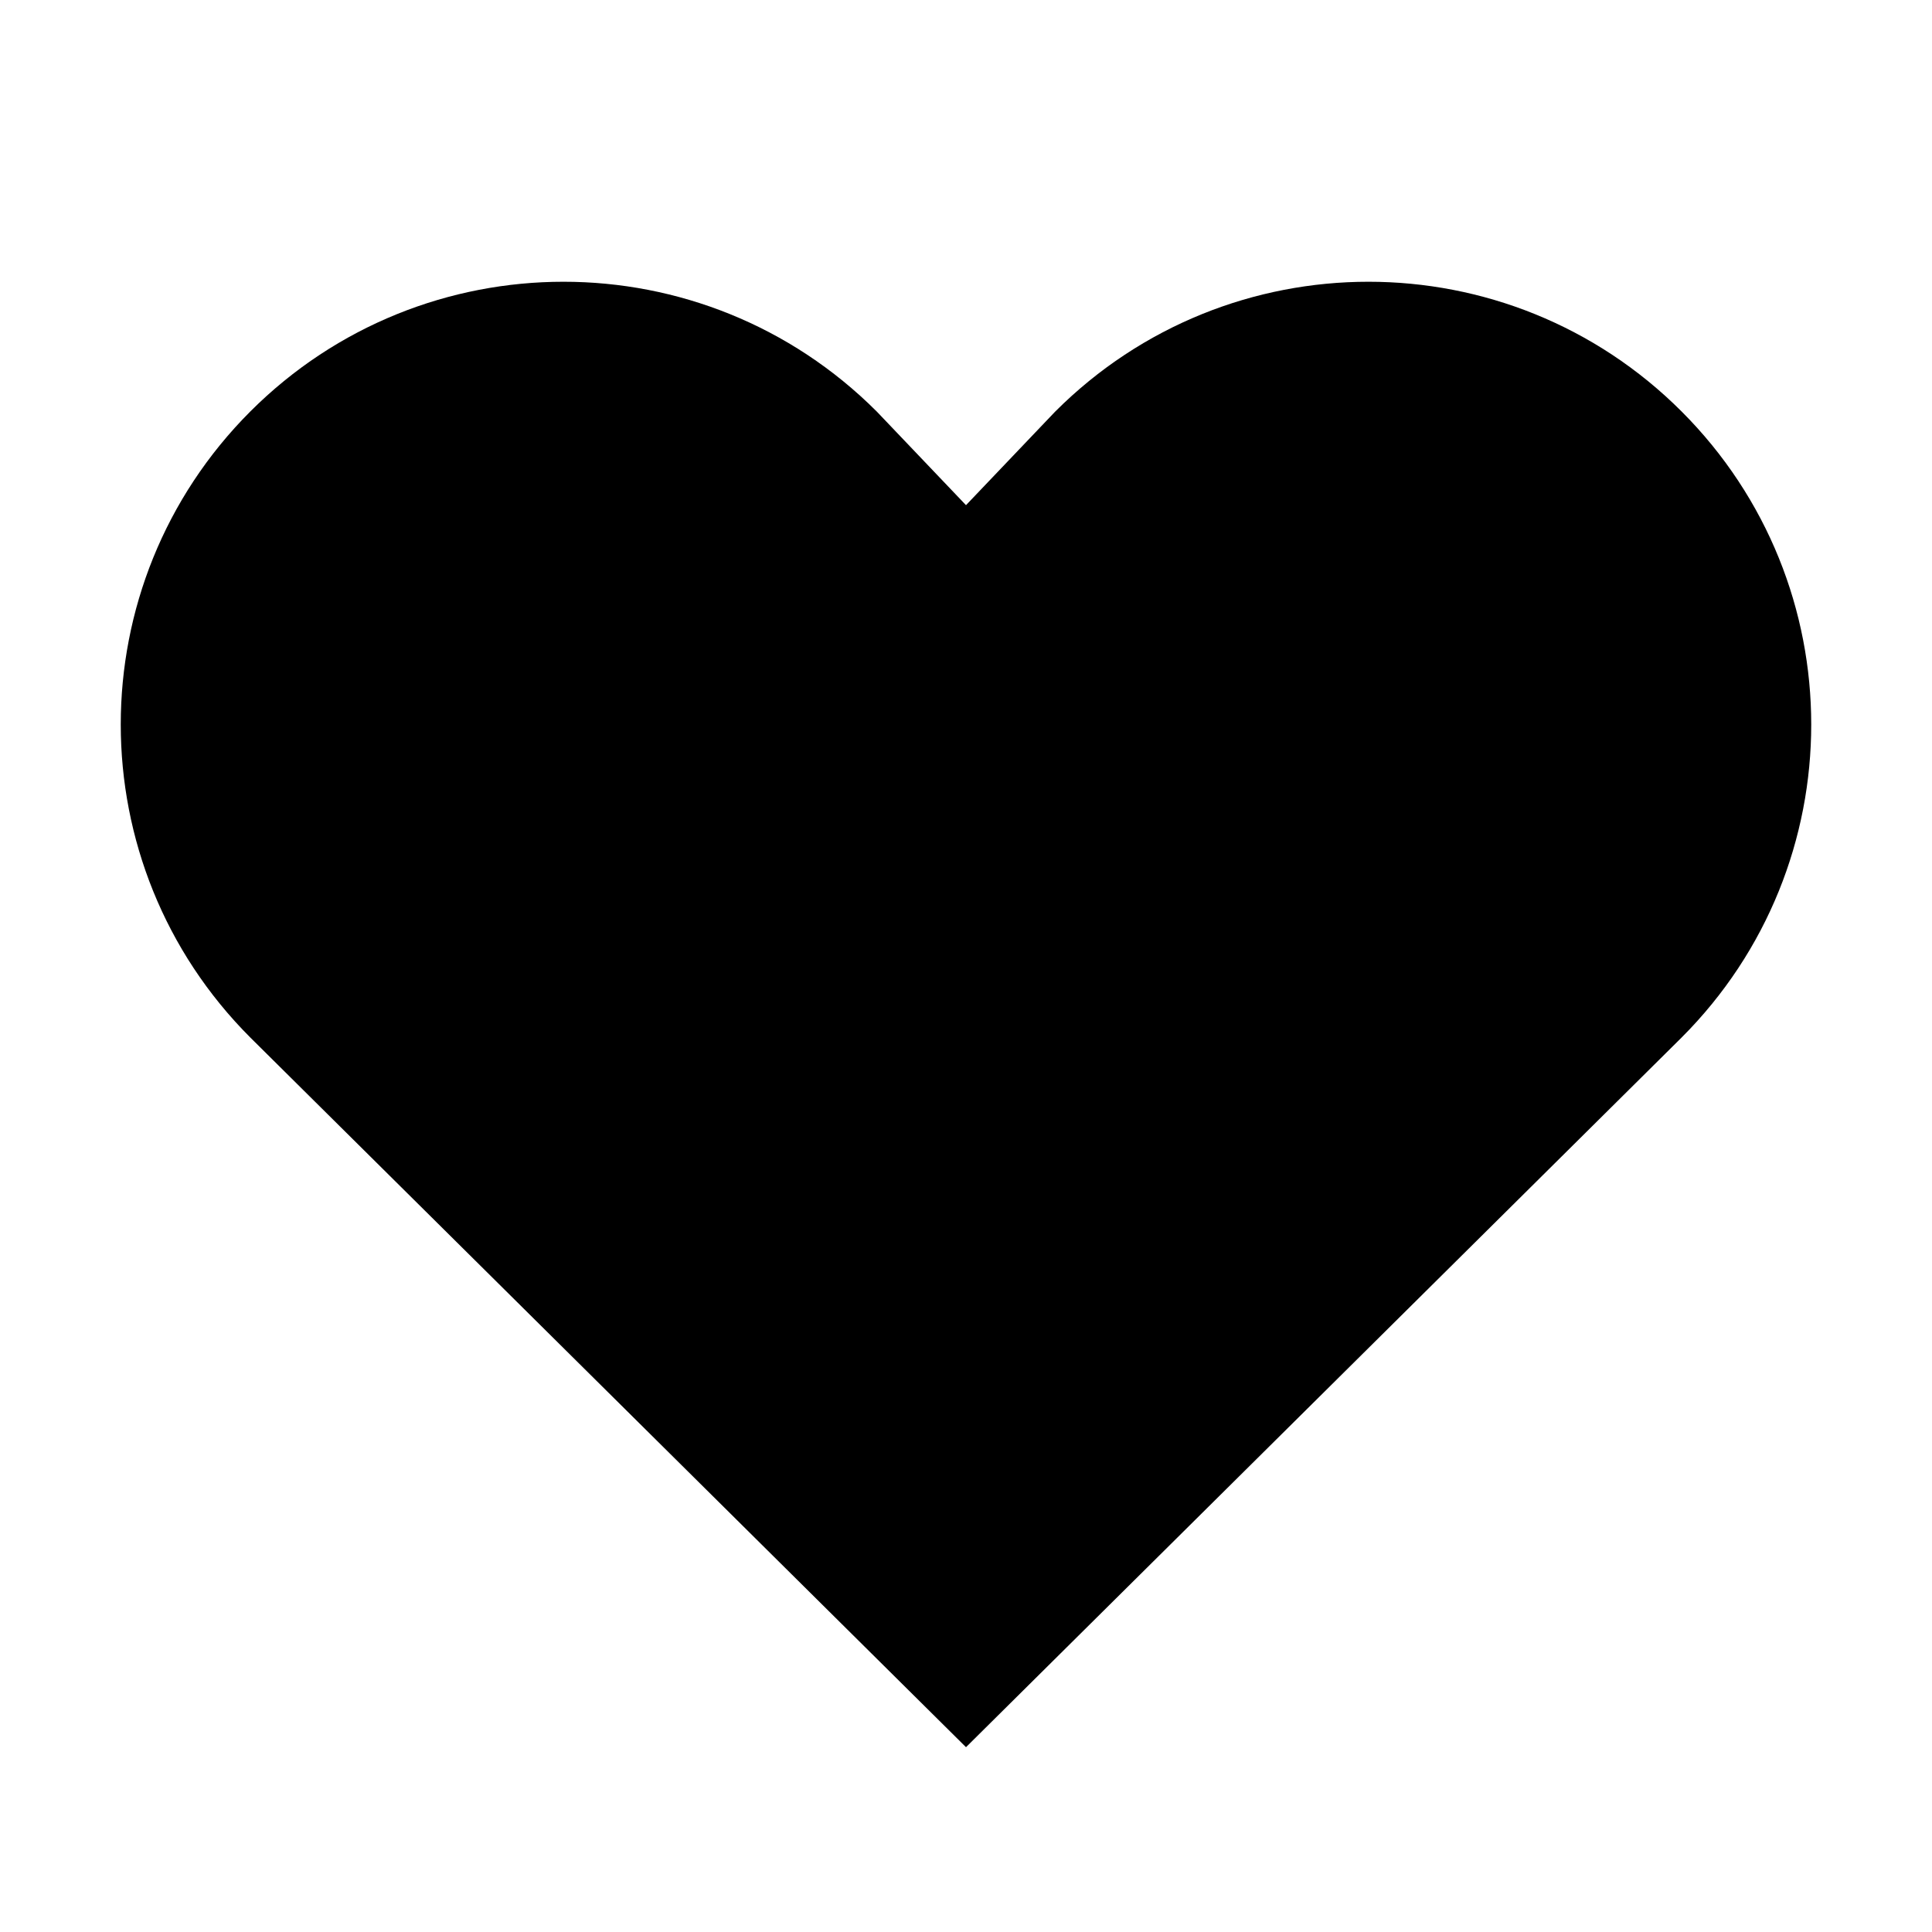
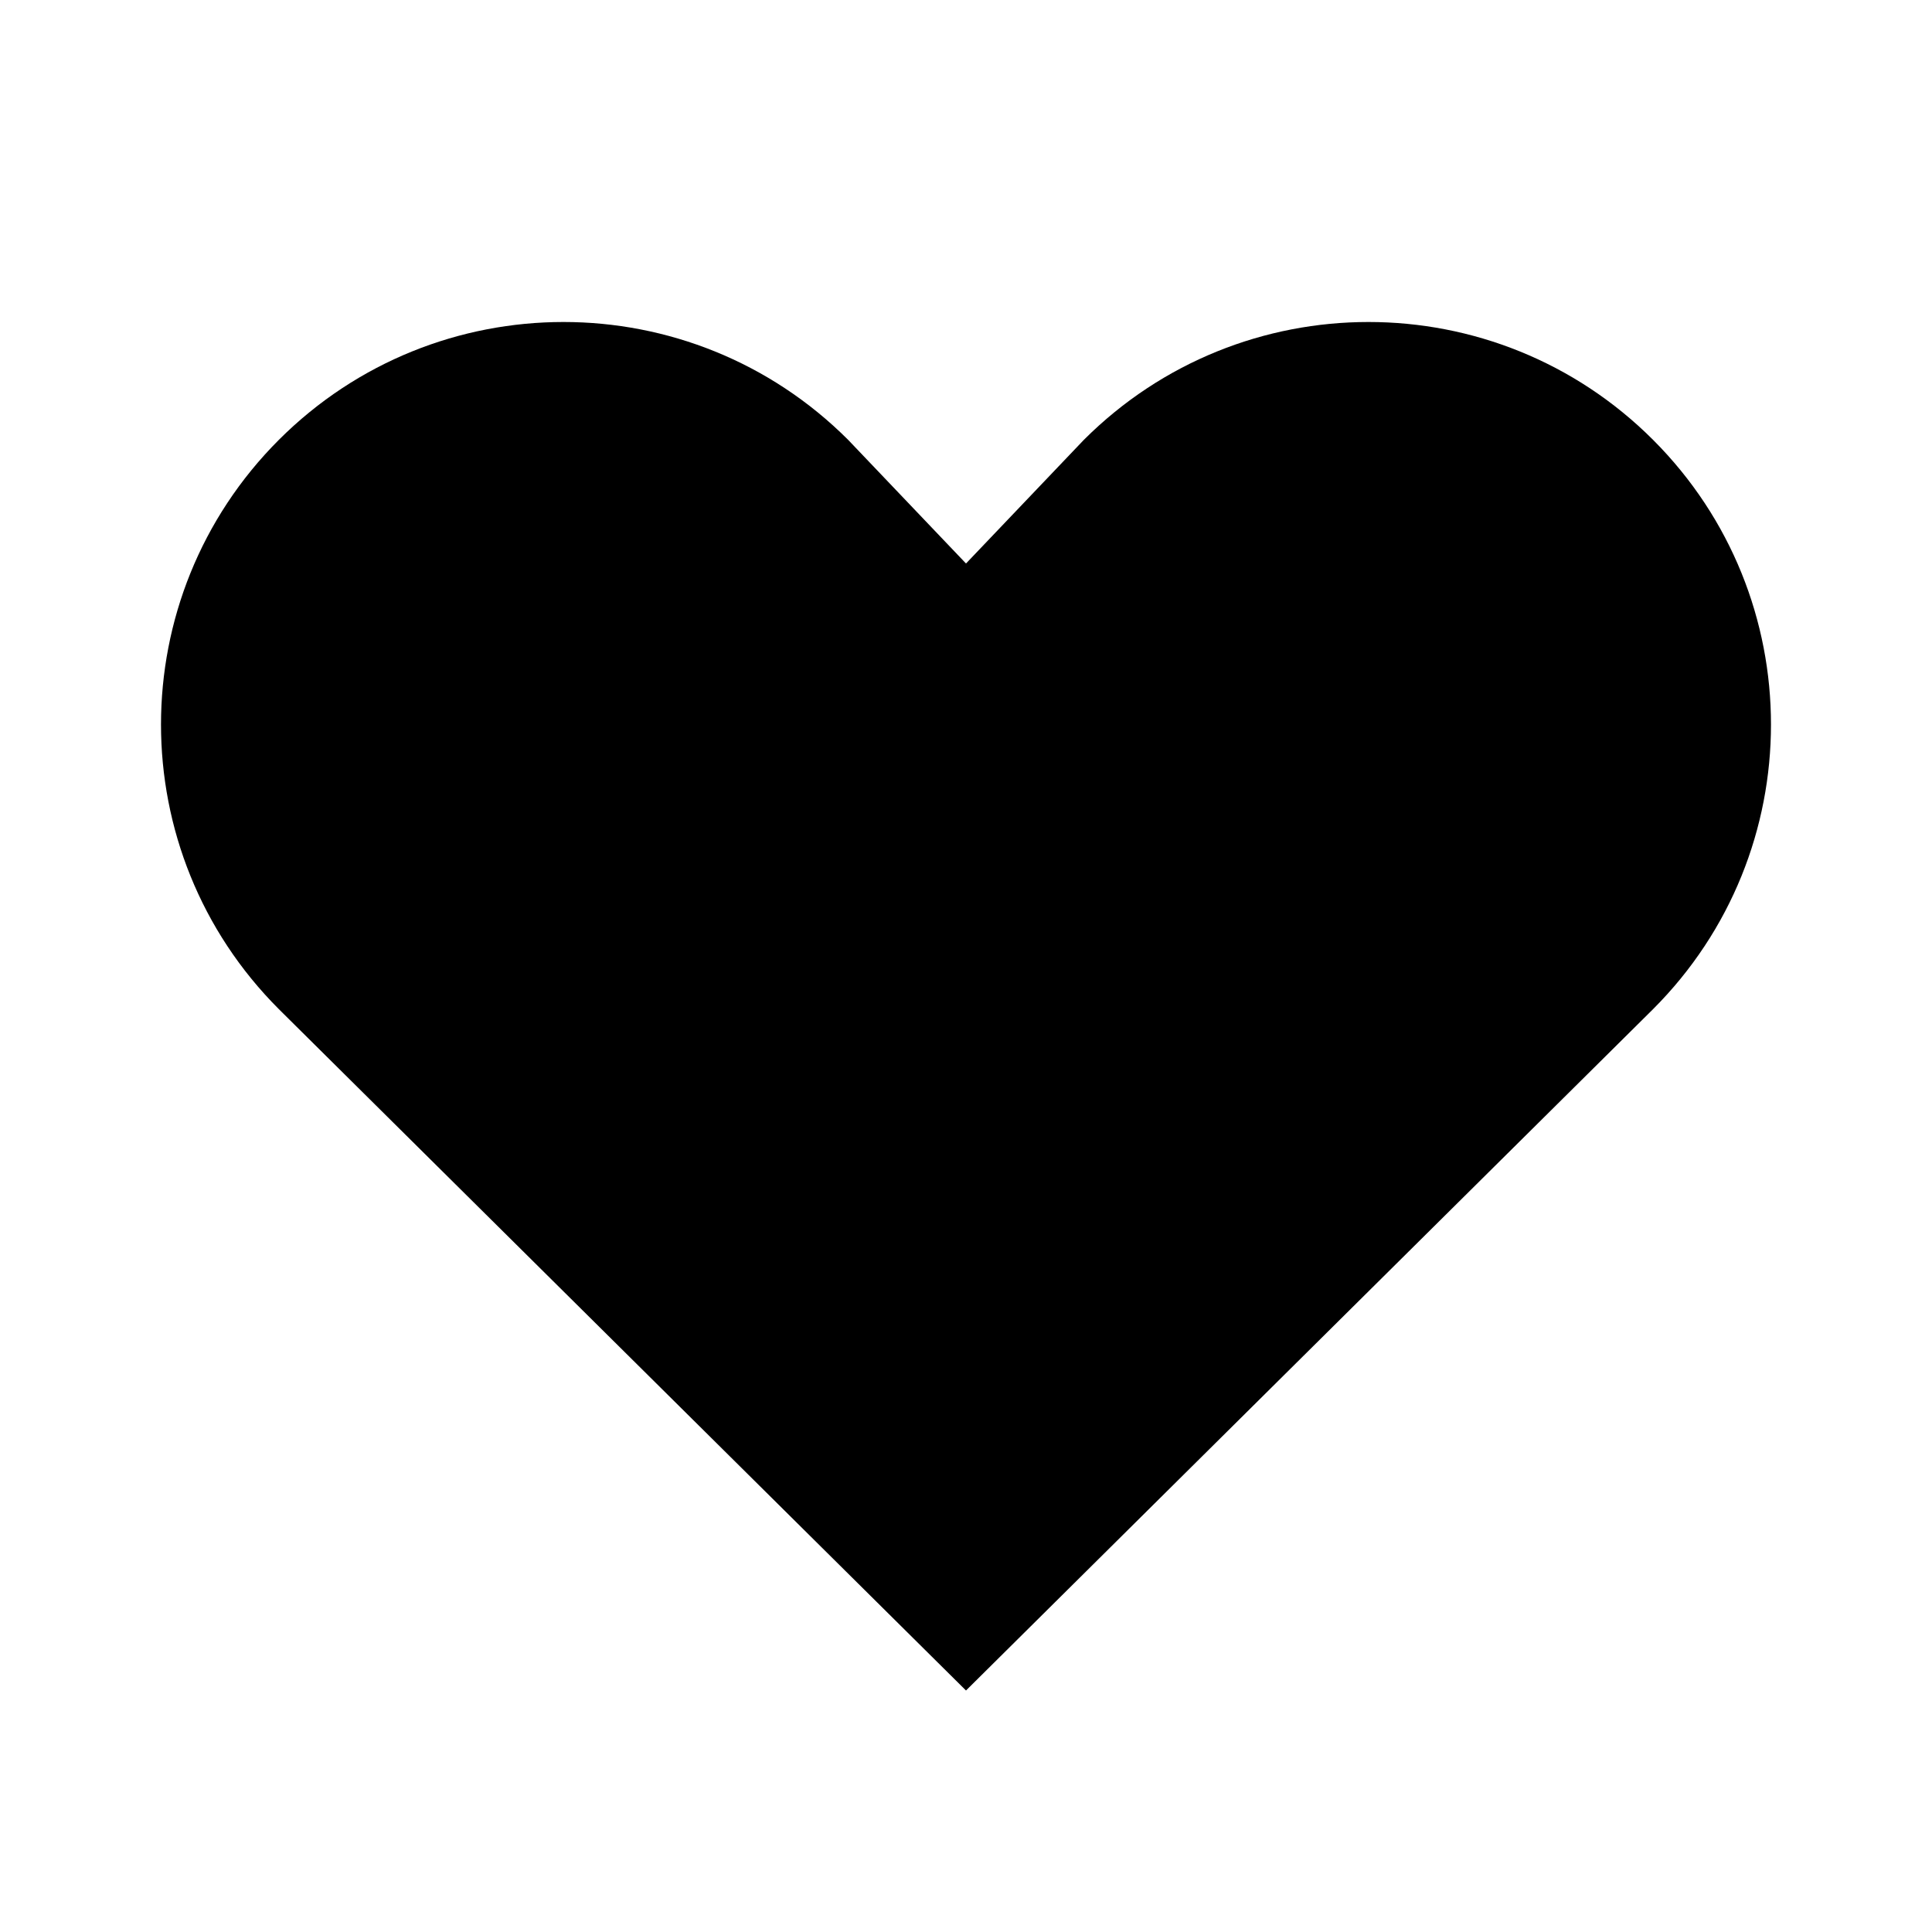
<svg xmlns="http://www.w3.org/2000/svg" width="24" height="24" viewBox="0 0 24 24" fill="none">
-   <path d="M20.535 12.536L12 21L3.464 12.536C1.512 10.583 1.512 7.417 3.464 5.464C5.417 3.512 8.583 3.512 10.536 5.464L12 7L13.464 5.464C15.417 3.512 18.583 3.512 20.535 5.464C22.488 7.417 22.488 10.583 20.535 12.536Z" fill="black" stroke="black" />
+   <path d="M20.535 12.536L12 21L3.464 12.536C1.512 10.583 1.512 7.417 3.464 5.464C5.417 3.512 8.583 3.512 10.536 5.464L12 7L13.464 5.464C15.417 3.512 18.583 3.512 20.535 5.464C22.488 7.417 22.488 10.583 20.535 12.536Z" fill="#000" />
</svg>
